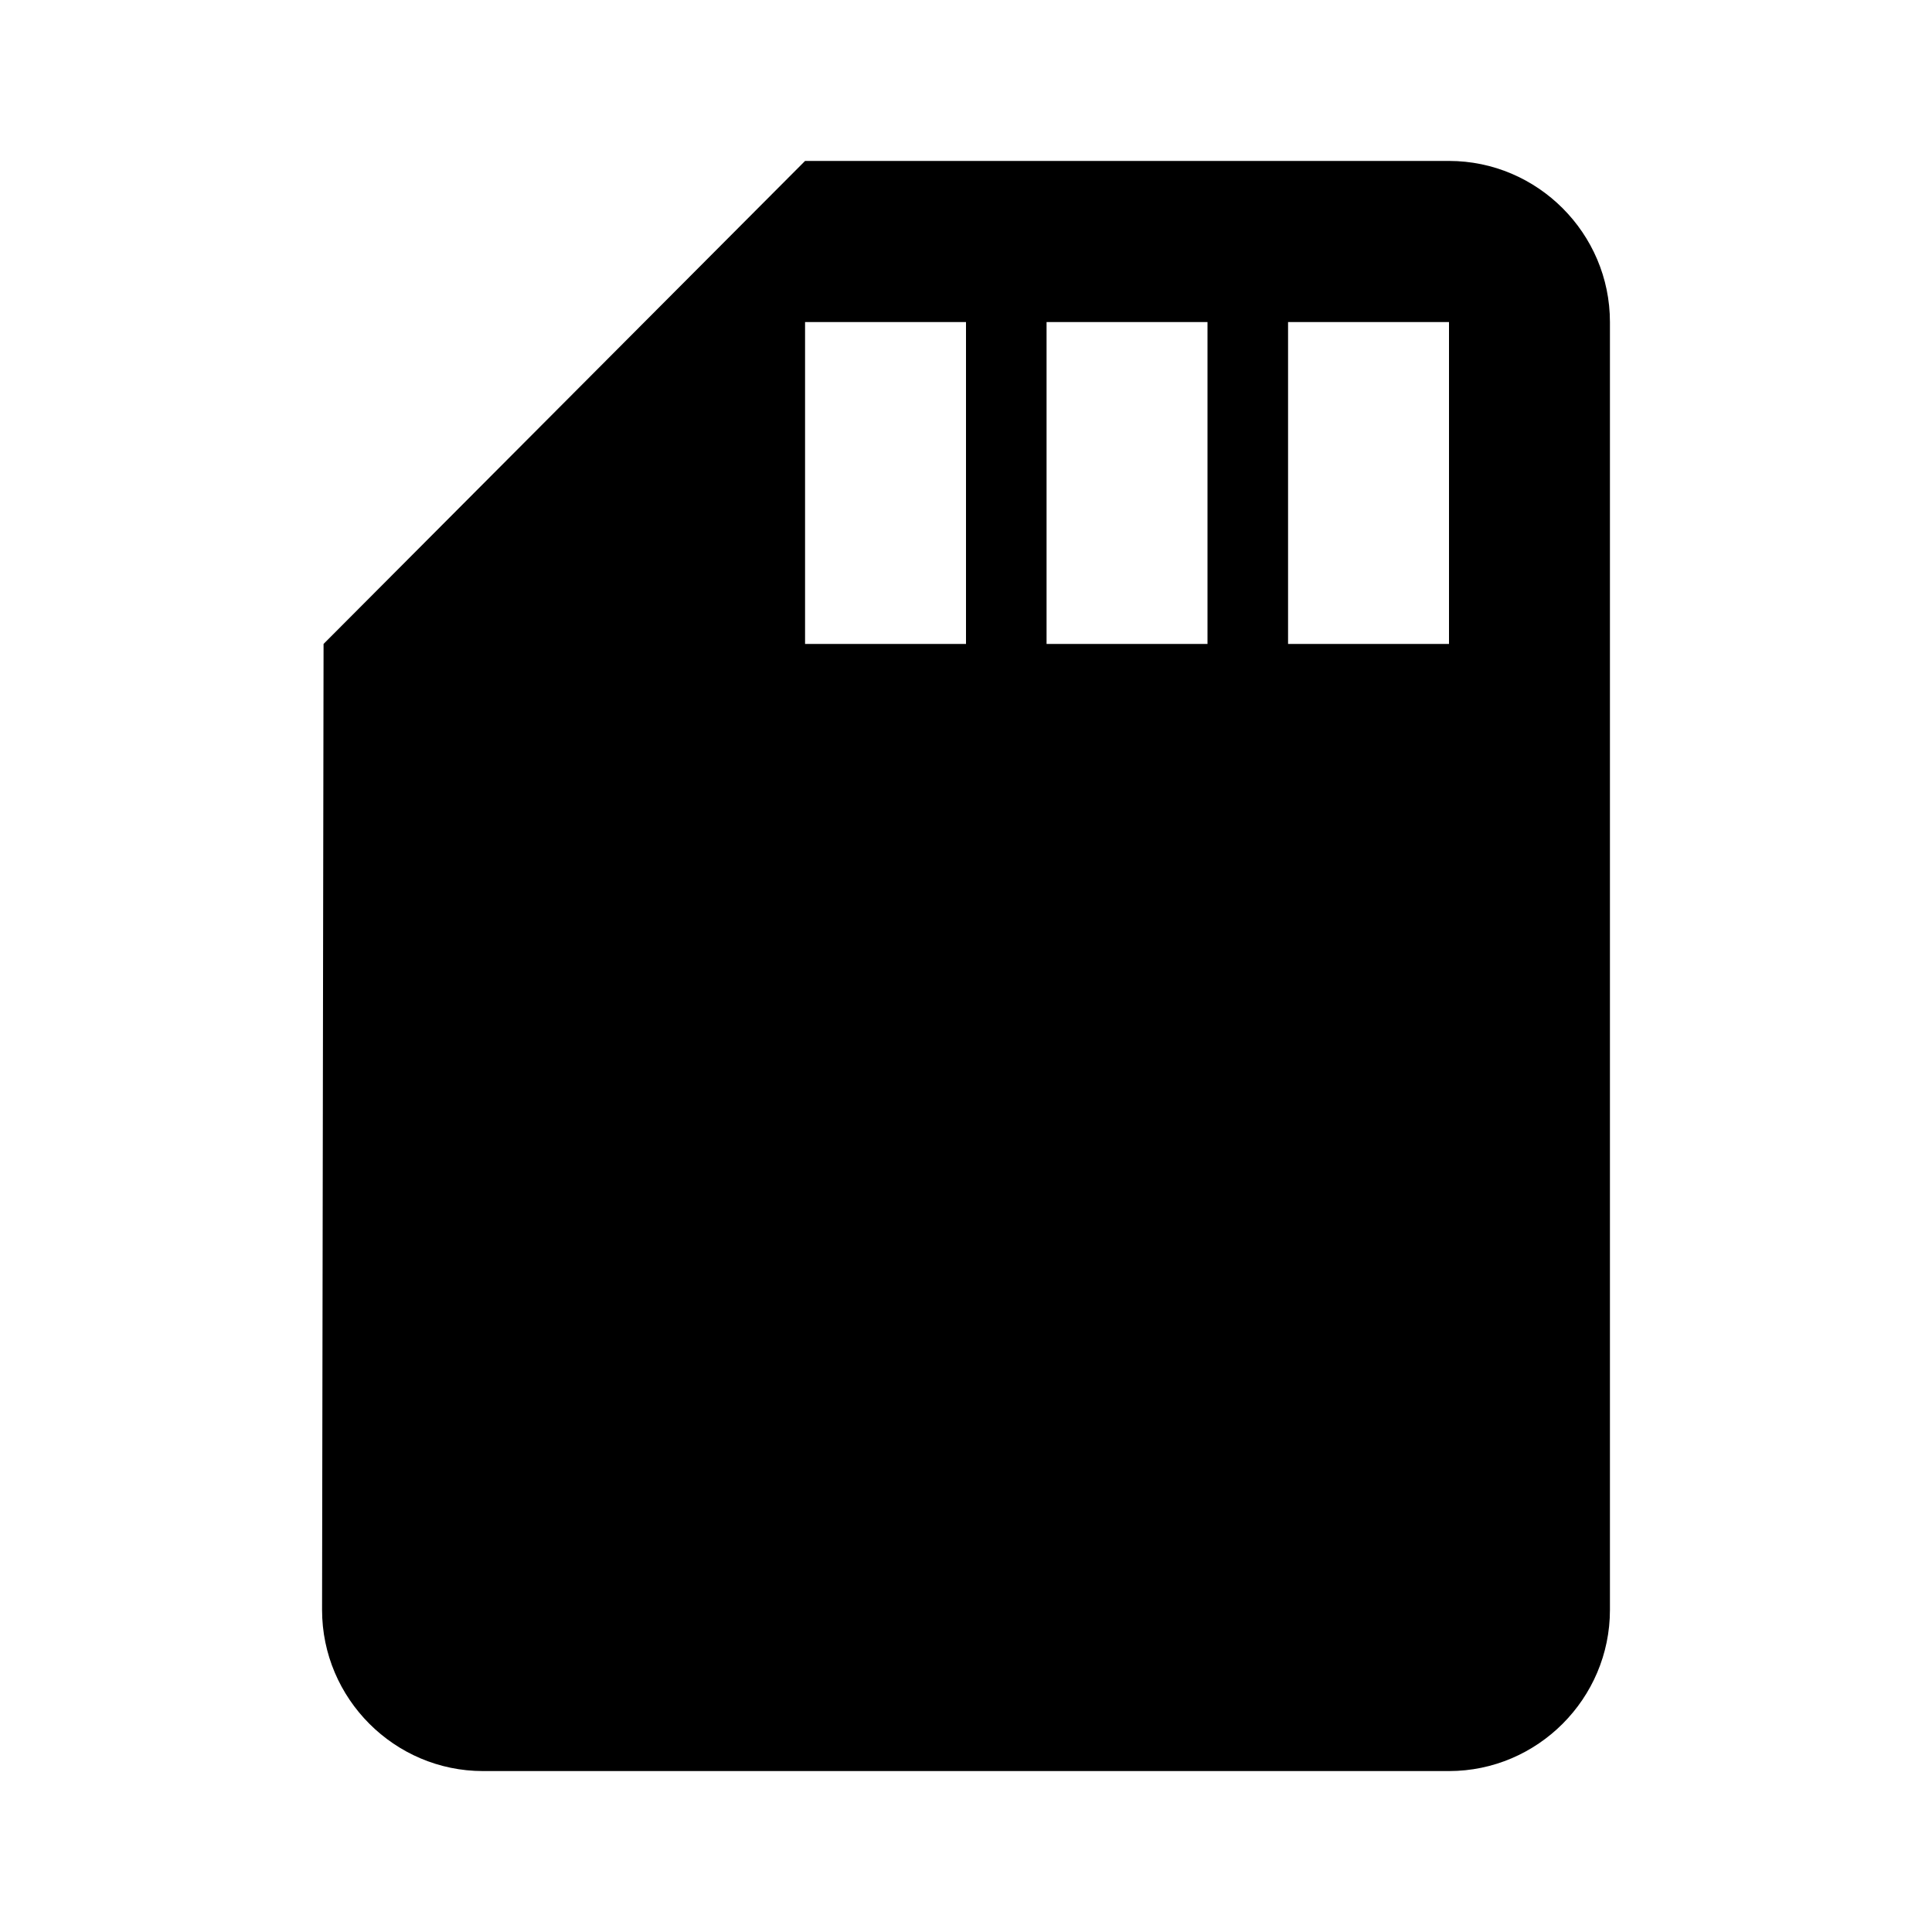
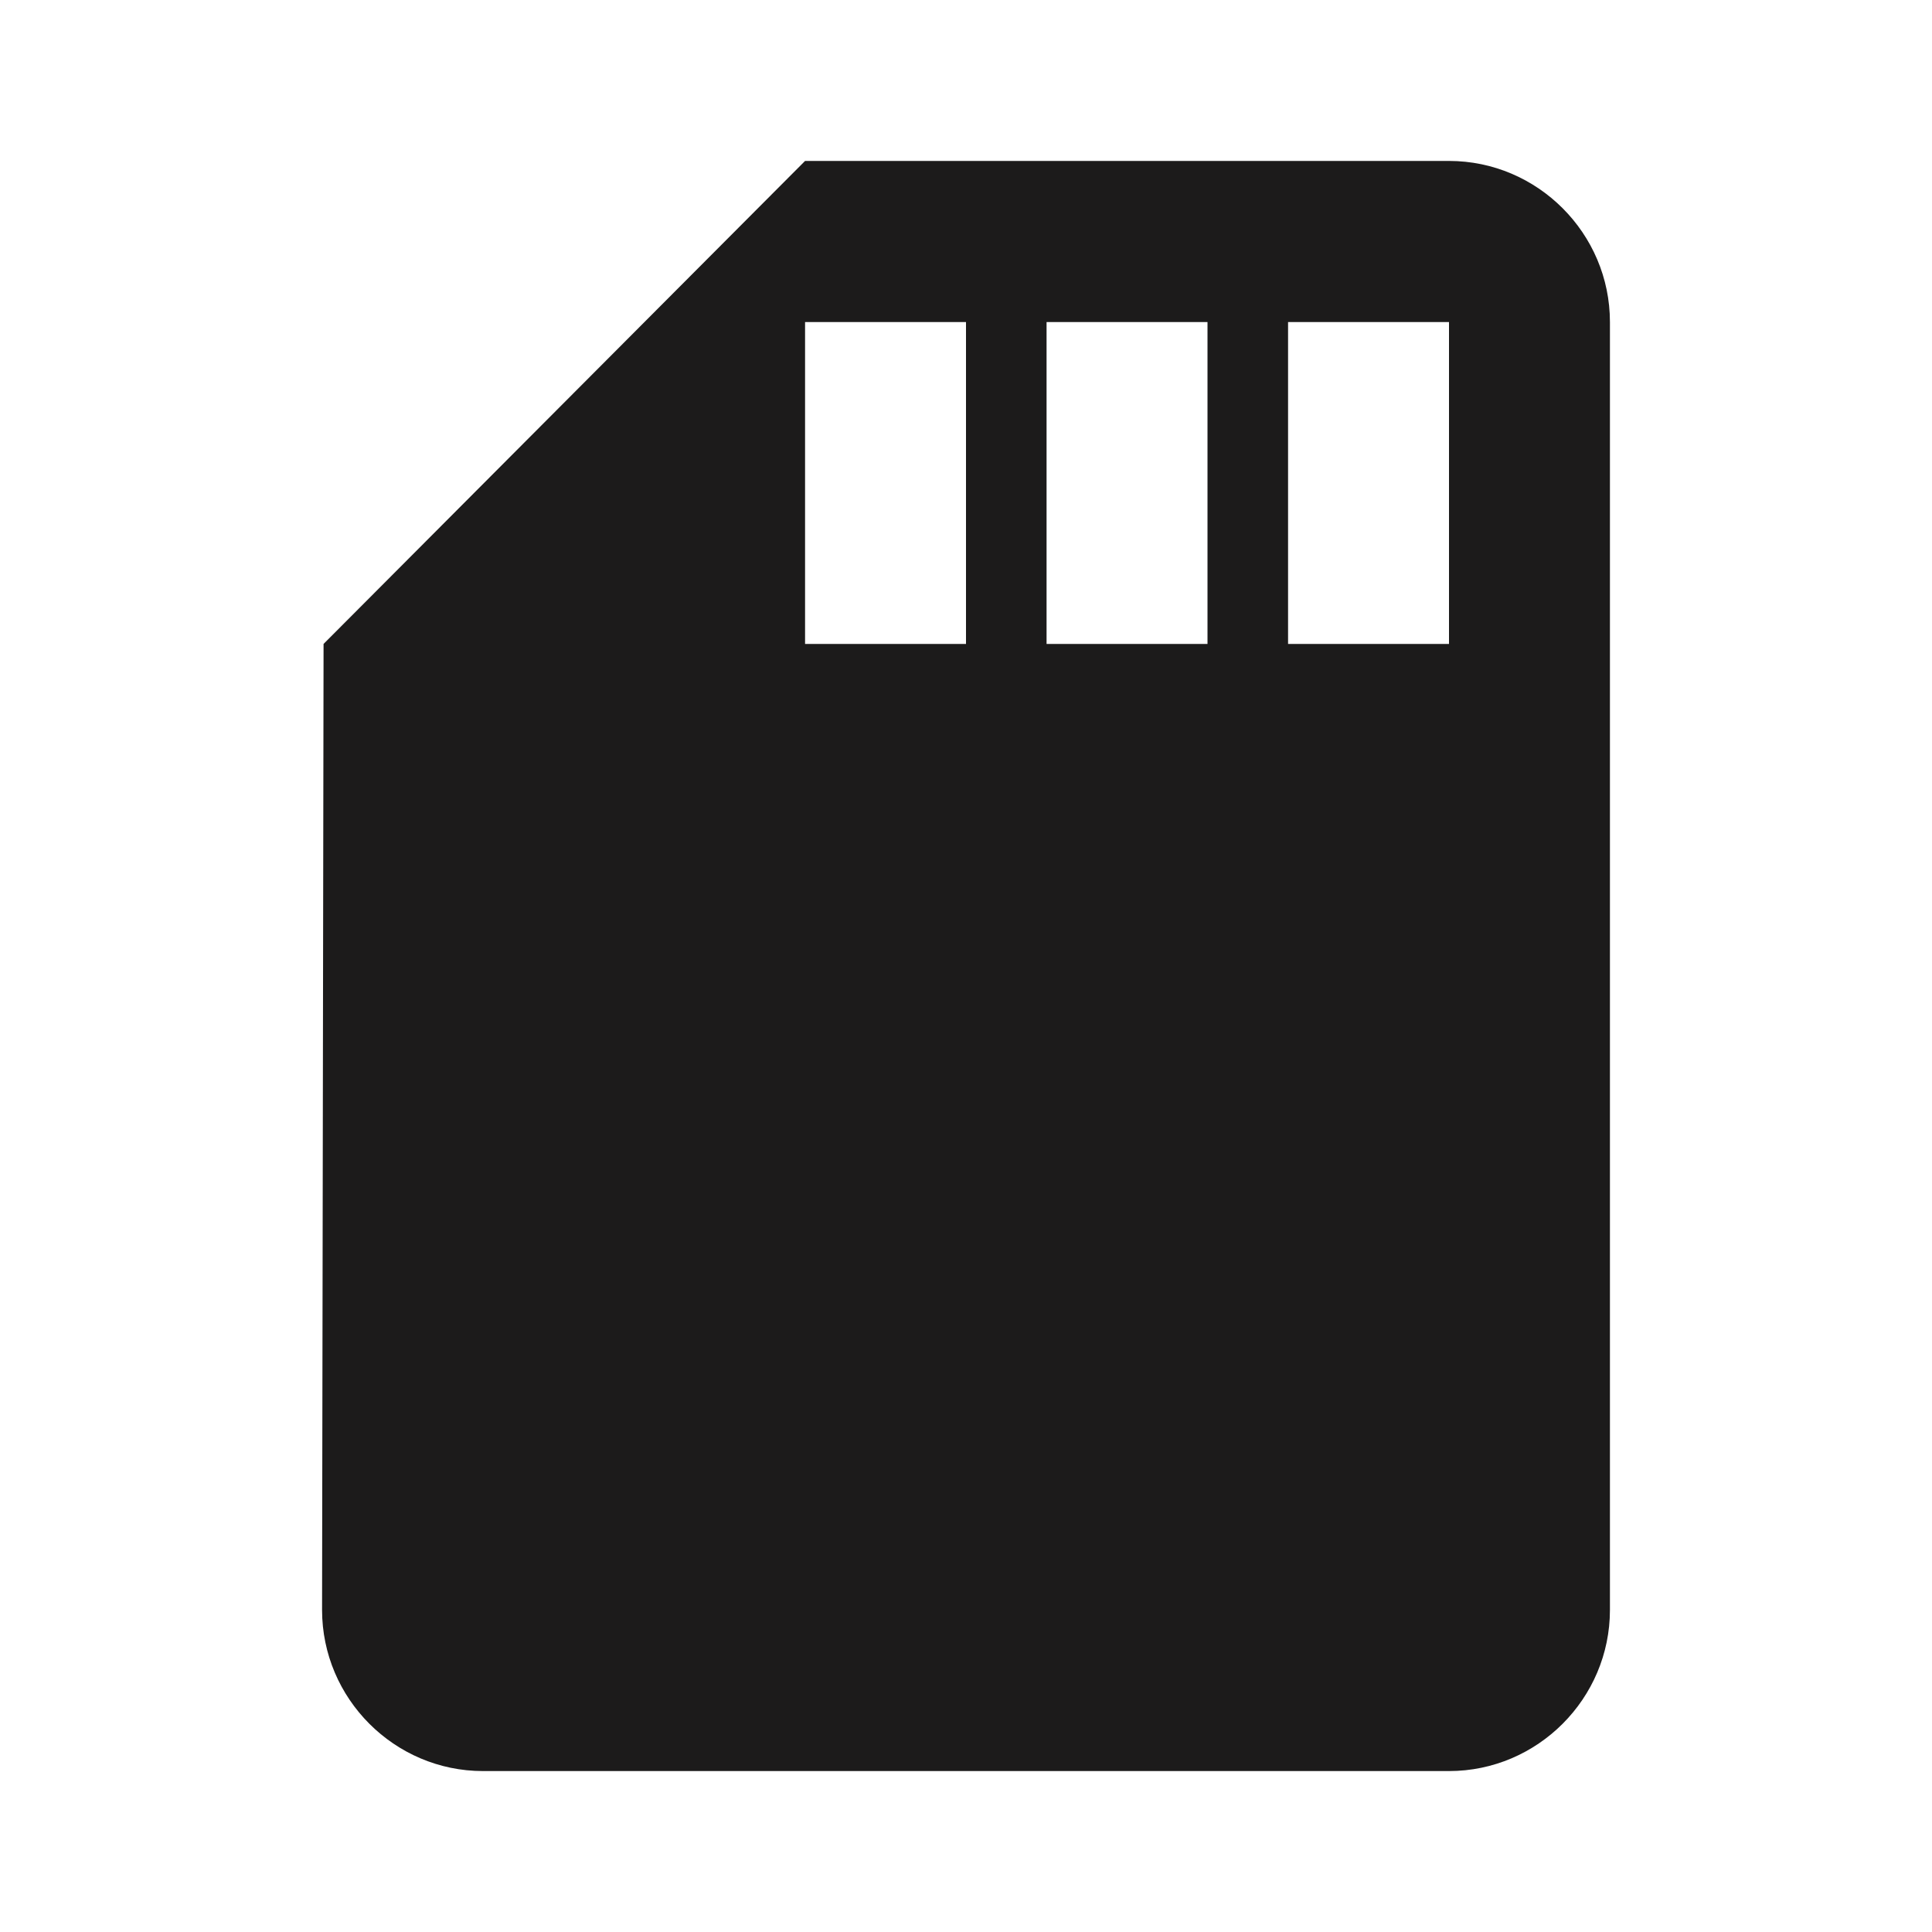
<svg xmlns="http://www.w3.org/2000/svg" width="40pt" height="40pt" viewBox="0 0 40 40" version="1.1">
+   <defs>
+     <style>
+       .cls-1 {
+         fill: #1C1B1B;
+         stroke:none;
+         fill-rule:nonzero;
+         fill-opacity:1;
+       }
+     </style>
+   </defs>
  <g id="surface1">
-     <path style=" stroke:none;fill-rule:nonzero;fill:rgb(0%,0%,0%);fill-opacity:1;" d="M 30 3.332 L 16.668 3.332 L 6.699 13.332 L 6.668 33.332 C 6.668 35.168 8.168 36.668 10 36.668 L 30 36.668 C 31.832 36.668 33.332 35.168 33.332 33.332 L 33.332 6.668 C 33.332 4.832 31.832 3.332 30 3.332 Z M 20 13.332 L 16.668 13.332 L 16.668 6.668 L 20 6.668 Z M 25 13.332 L 21.668 13.332 L 21.668 6.668 L 25 6.668 Z M 30 13.332 L 26.668 13.332 L 26.668 6.668 L 30 6.668 Z M 30 13.332 " />
+     <path class="cls-1" d="M 30 3.332 L 16.668 3.332 L 6.699 13.332 L 6.668 33.332 C 6.668 35.168 8.168 36.668 10 36.668 L 30 36.668 C 31.832 36.668 33.332 35.168 33.332 33.332 L 33.332 6.668 C 33.332 4.832 31.832 3.332 30 3.332 Z M 20 13.332 L 16.668 13.332 L 16.668 6.668 L 20 6.668 Z M 25 13.332 L 21.668 13.332 L 21.668 6.668 L 25 6.668 Z M 30 13.332 L 26.668 13.332 L 26.668 6.668 L 30 6.668 Z M 30 13.332 " />
  </g>
</svg>
